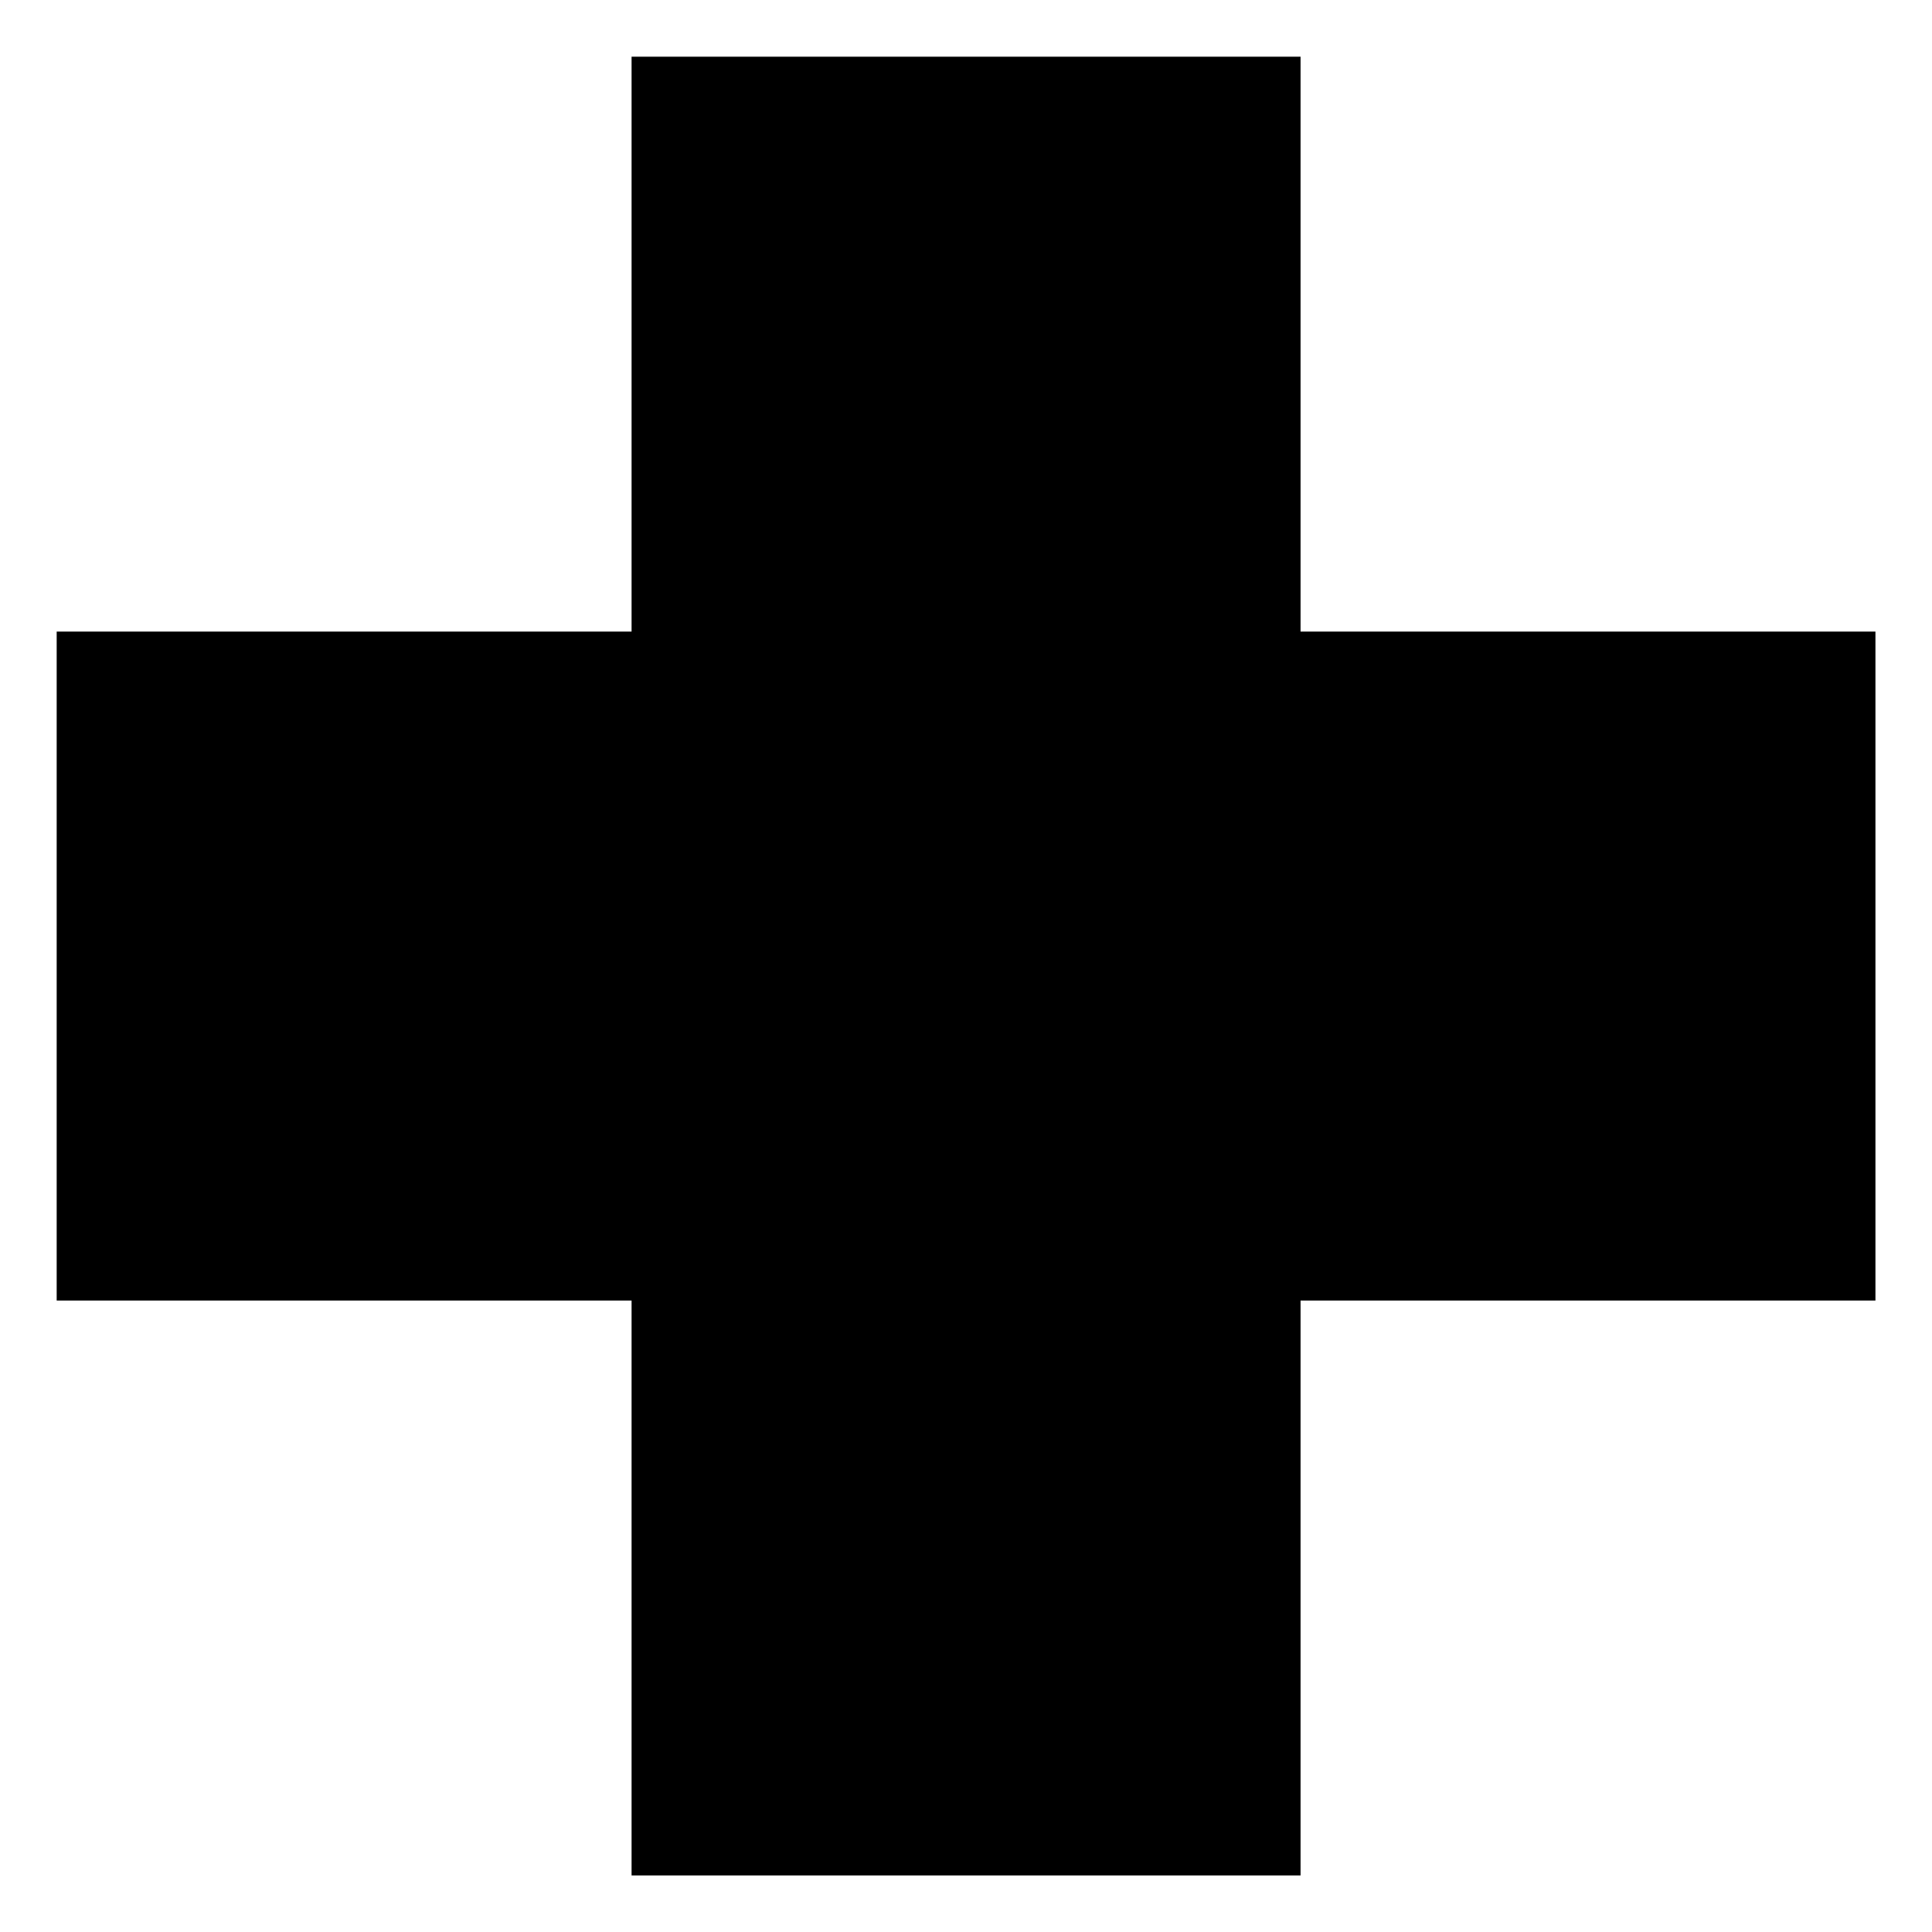
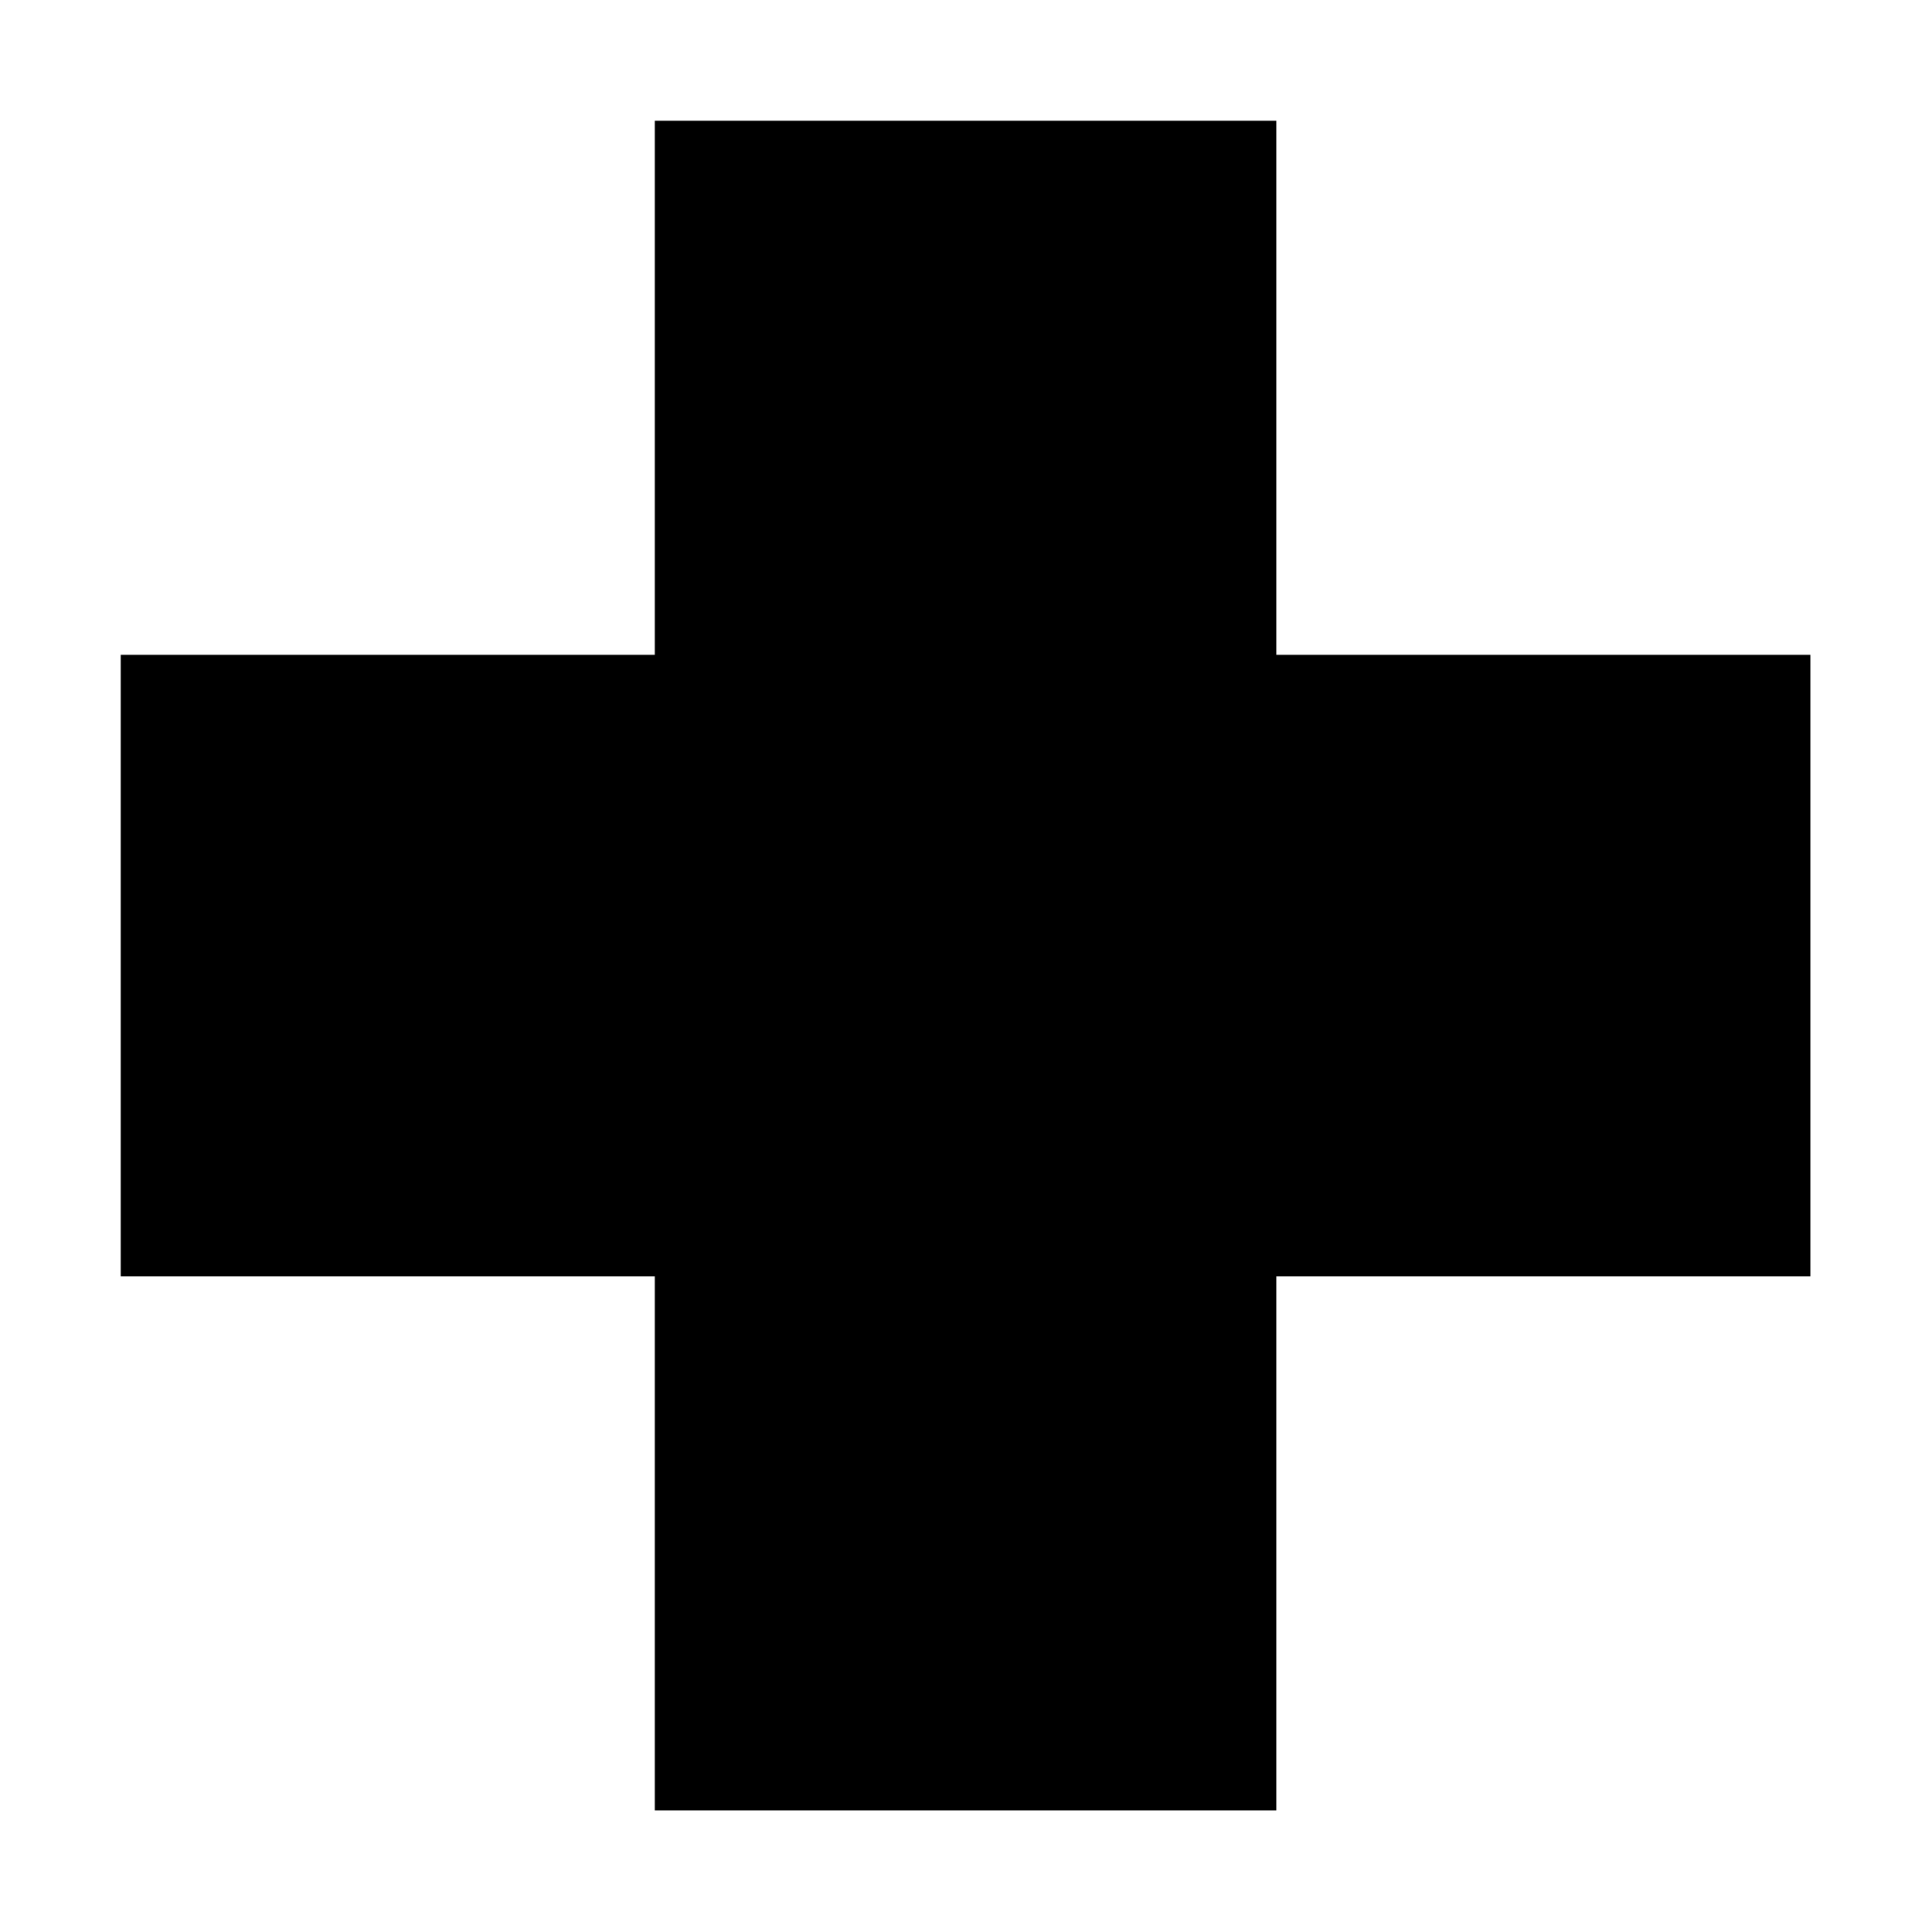
<svg xmlns="http://www.w3.org/2000/svg" width="1024" height="1024" viewBox="0 0 1024 1024">
-   <g transform="translate(0.000, -0.000) scale(1.000)">
+   <g transform="translate(36.079, 36.078) scale(0.929)">
    <path stroke="#000" stroke-width="3.924" d="M992.063 336.717H687.357V32.01H336.708v304.707H32.002V687.35h304.706v304.706h350.649V687.35h304.706z" />
  </g>
</svg>
